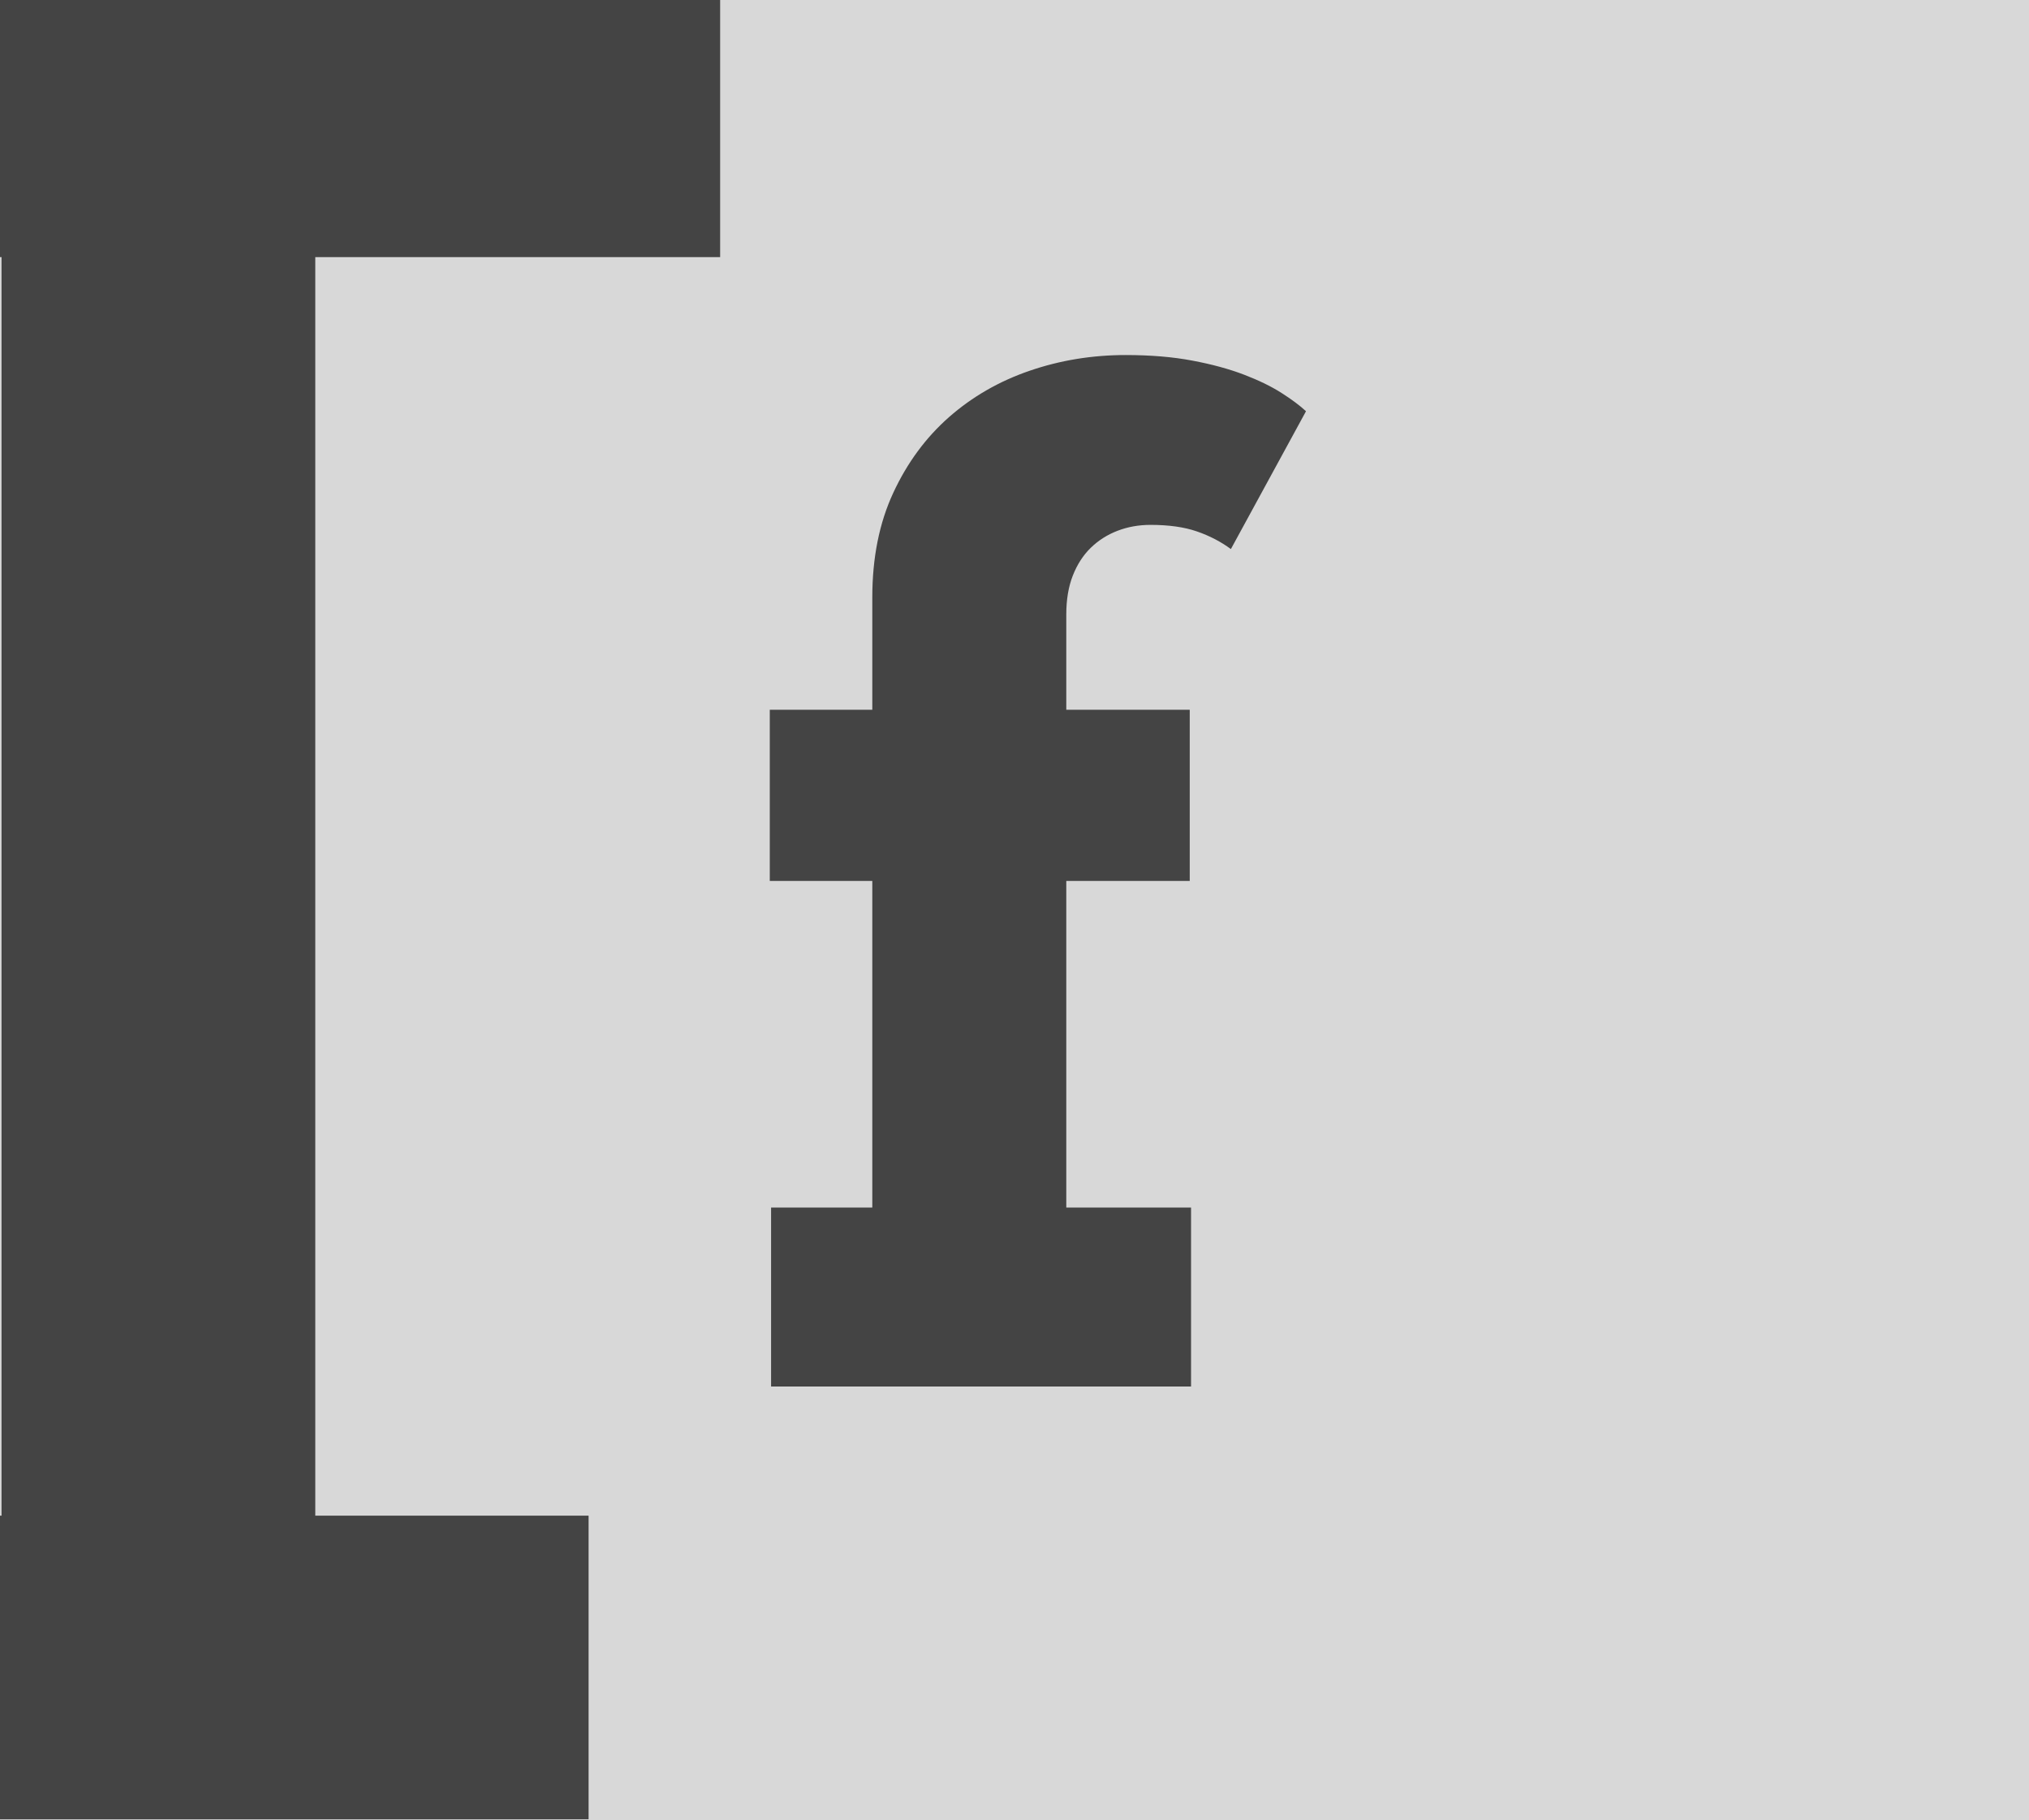
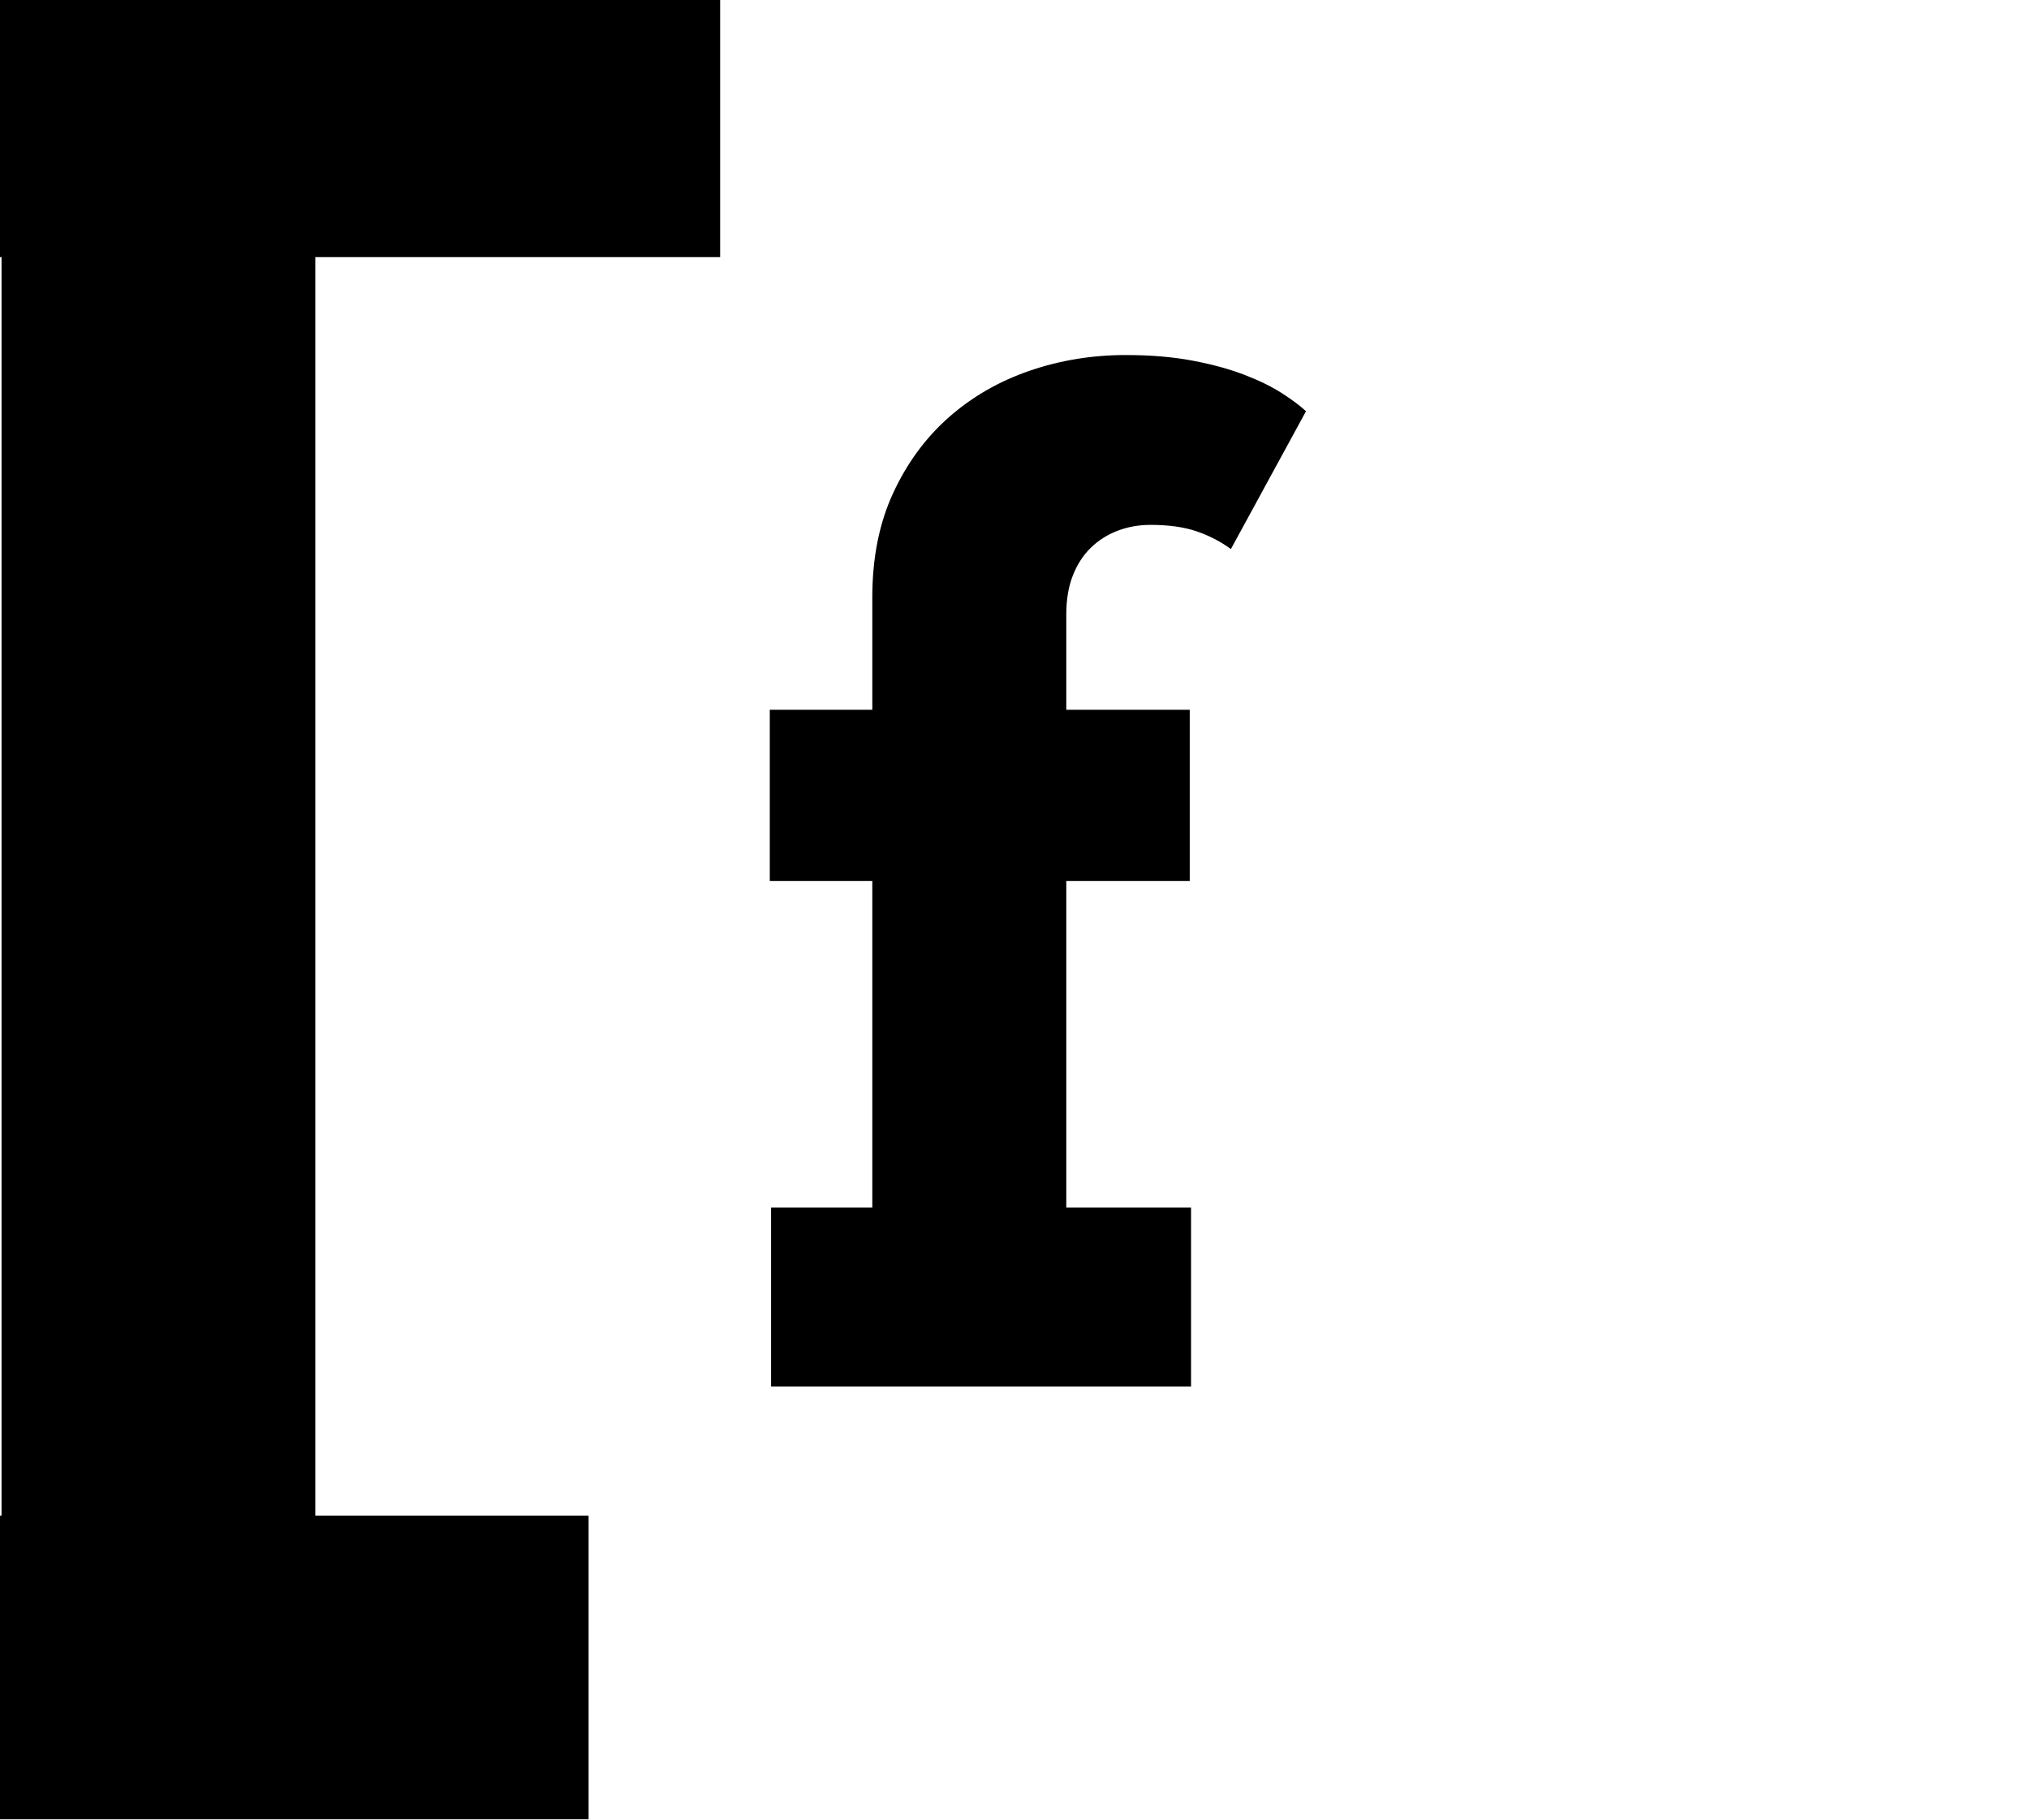
<svg xmlns="http://www.w3.org/2000/svg" viewBox="123.768 224.843 56.126 50.314" width="56.126px" height="50.314px">
-   <rect x="115.601" y="221.565" width="72.064" height="58.783" style="fill: rgb(216, 216, 216); stroke: rgb(0, 0, 0); stroke-width: 0px;" />
-   <path d="M 136.315 62.778 L 125.116 62.778 L 125.116 97.584 L 132.676 97.584 L 132.676 105.981 L 116.394 105.981 L 116.394 97.584 L 116.437 97.584 L 116.437 62.778 L 116.394 62.778 L 116.394 55.667 L 136.315 55.667 L 136.315 62.778 Z" style="text-wrap-mode: nowrap; stroke-width: 1; fill: rgb(68, 68, 68);" transform="matrix(1, 0, 0, 1, 7.37357, 169.176)" />
-   <path d="M 145.89 75.296 L 149.305 75.296 L 149.305 80.03 L 145.89 80.03 L 145.89 89.063 L 149.341 89.063 L 149.341 94.013 L 137.724 94.013 L 137.724 89.063 L 140.524 89.063 L 140.524 80.03 L 137.688 80.03 L 137.688 75.296 L 140.524 75.296 L 140.524 72.189 Q 140.524 70.545 141.103 69.298 Q 141.681 68.052 142.647 67.202 Q 143.614 66.353 144.878 65.92 Q 146.143 65.486 147.534 65.486 Q 148.564 65.486 149.377 65.64 Q 150.19 65.793 150.804 66.028 Q 151.419 66.263 151.843 66.534 Q 152.268 66.805 152.521 67.04 L 150.443 70.852 Q 150.027 70.545 149.503 70.364 Q 148.98 70.183 148.221 70.183 Q 147.733 70.183 147.308 70.346 Q 146.884 70.509 146.568 70.816 Q 146.252 71.123 146.071 71.584 Q 145.89 72.044 145.89 72.659 Z" transform="matrix(1, 0, 0, 1, 7.37357, 169.176)" style="text-wrap-mode: nowrap; fill: rgb(68, 68, 68);" />
-   <path d="M 172.519 98.87 L 161.32 98.87 L 161.32 64.064 L 168.88 64.064 L 168.88 55.667 L 152.598 55.667 L 152.598 64.064 L 152.641 64.064 L 152.641 98.87 L 152.598 98.87 L 152.598 105.981 L 172.519 105.981 L 172.519 98.87 Z" style="text-wrap-mode: nowrap; stroke-width: 1; transform-origin: 162.559px 80.824px; fill: rgb(68, 68, 68);" transform="matrix(-1, 0, 0, -1, 7.373571, 169.176)" />
+   <path d="M 136.315 62.778 L 125.116 62.778 L 125.116 97.584 L 132.676 97.584 L 132.676 105.981 L 116.394 105.981 L 116.394 97.584 L 116.437 97.584 L 116.437 62.778 L 116.394 62.778 L 116.394 55.667 L 136.315 55.667 L 136.315 62.778 Z" transform="matrix(1, 0, 0, 1, 7.37357, 169.176)" />
+   <path d="M 145.89 75.296 L 149.305 75.296 L 149.305 80.03 L 145.89 80.03 L 145.89 89.063 L 149.341 89.063 L 149.341 94.013 L 137.724 94.013 L 137.724 89.063 L 140.524 89.063 L 140.524 80.03 L 137.688 80.03 L 137.688 75.296 L 140.524 75.296 L 140.524 72.189 Q 140.524 70.545 141.103 69.298 Q 141.681 68.052 142.647 67.202 Q 143.614 66.353 144.878 65.92 Q 146.143 65.486 147.534 65.486 Q 148.564 65.486 149.377 65.64 Q 150.19 65.793 150.804 66.028 Q 151.419 66.263 151.843 66.534 Q 152.268 66.805 152.521 67.04 L 150.443 70.852 Q 150.027 70.545 149.503 70.364 Q 148.98 70.183 148.221 70.183 Q 147.733 70.183 147.308 70.346 Q 146.884 70.509 146.568 70.816 Q 146.252 71.123 146.071 71.584 Q 145.89 72.044 145.89 72.659 Z" transform="matrix(1, 0, 0, 1, 7.37357, 169.176)" />
+   <path d="M 172.519 98.87 L 161.32 98.87 L 161.32 64.064 L 168.88 64.064 L 168.88 55.667 L 152.598 55.667 L 152.598 64.064 L 152.641 64.064 L 152.641 98.87 L 152.598 98.87 L 152.598 105.981 L 172.519 105.981 L 172.519 98.87 Z" style="transform-origin: 162.559px 80.824px;" transform="matrix(-1, 0, 0, -1, 7.373571, 169.176)" />
</svg>
